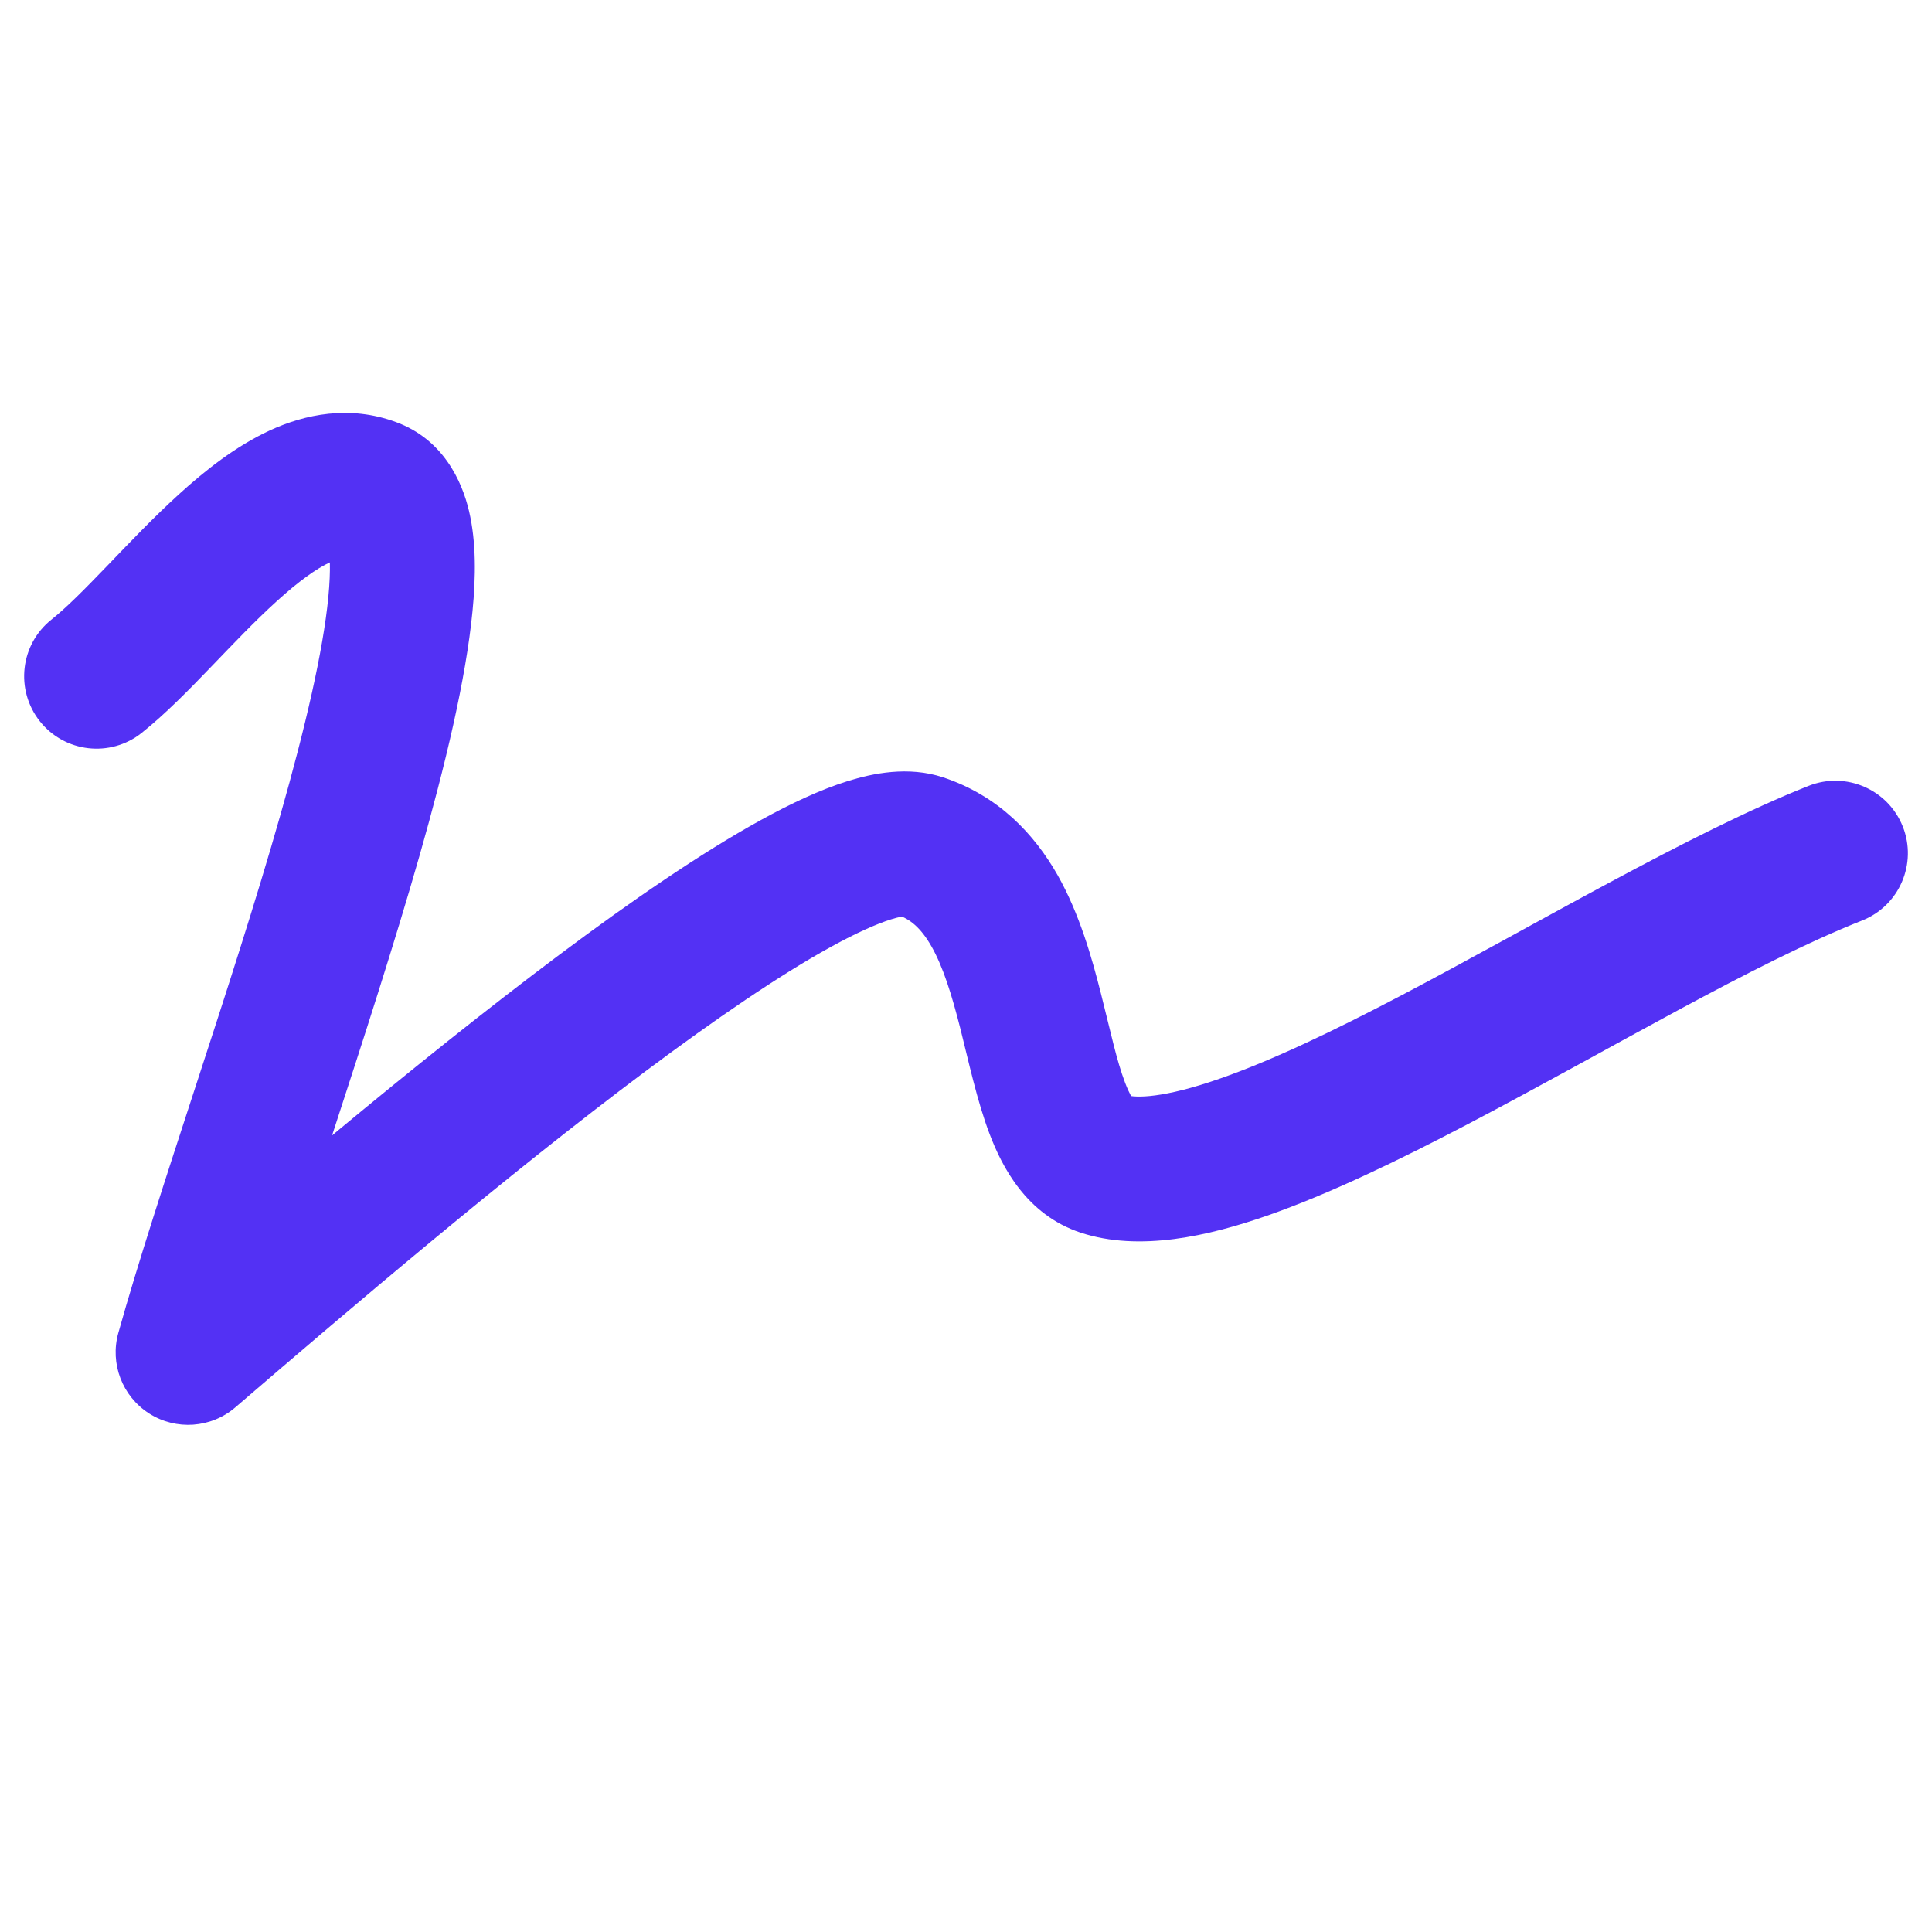
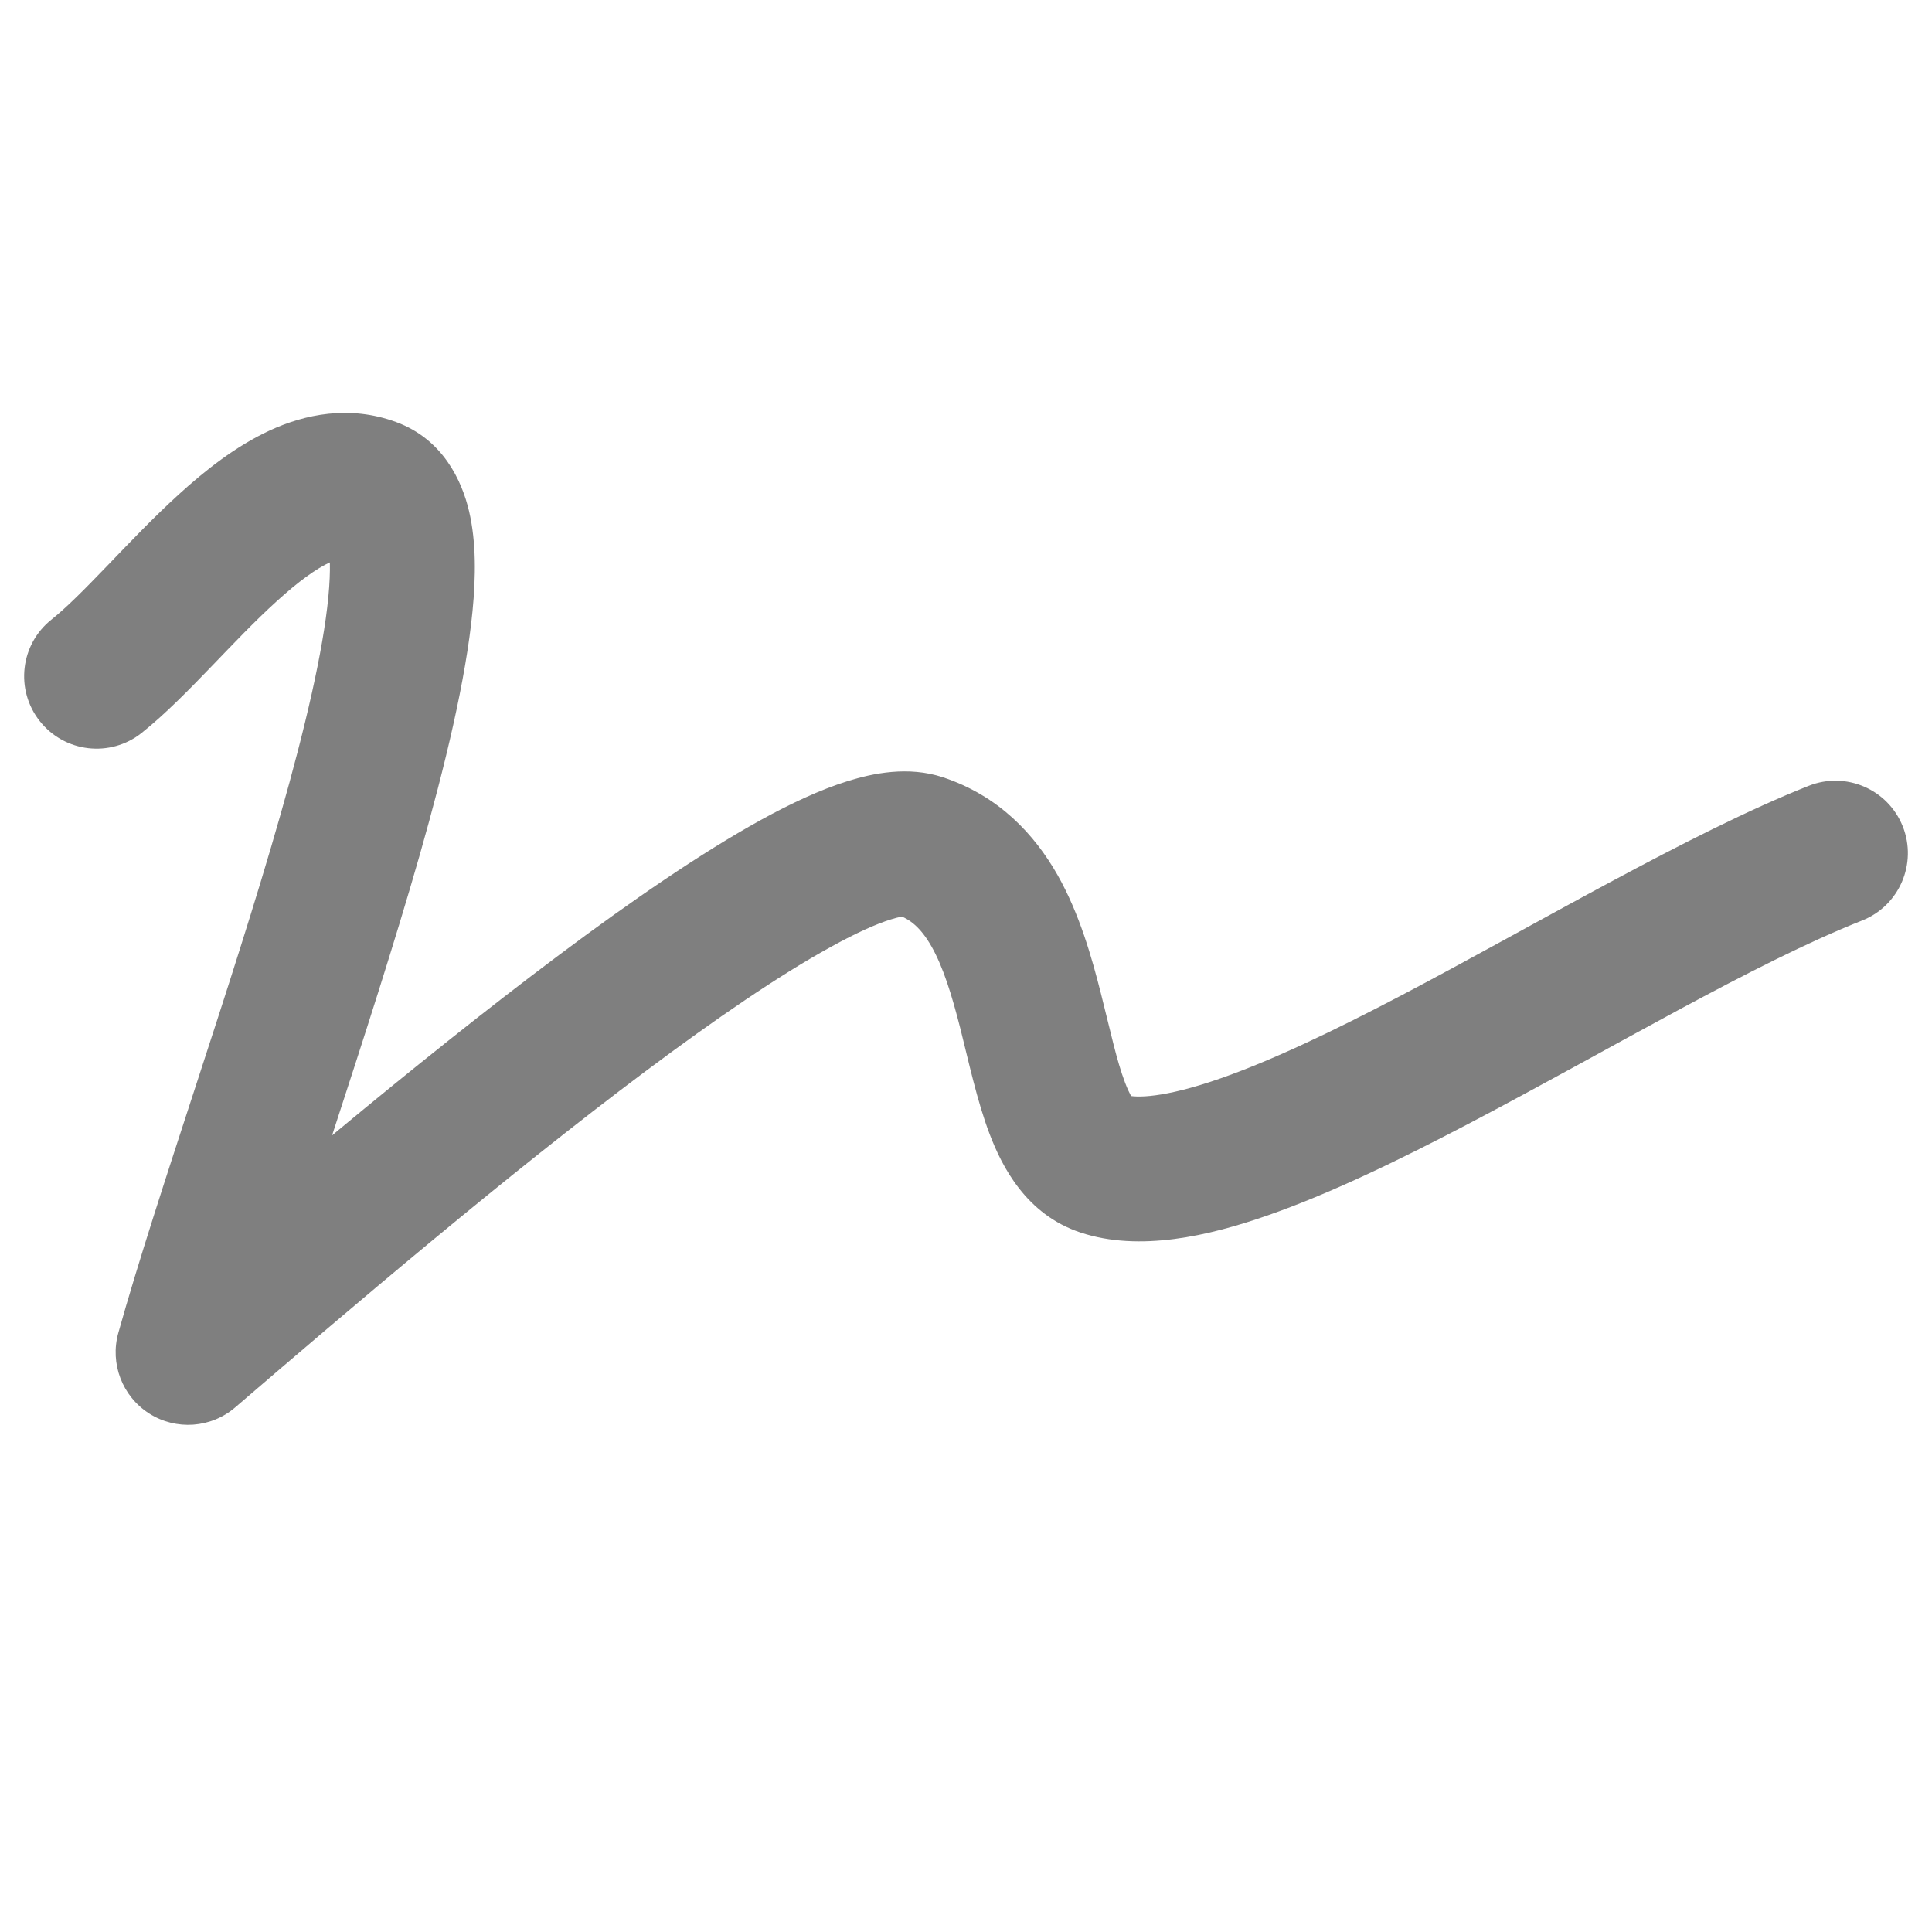
<svg xmlns="http://www.w3.org/2000/svg" width="24" height="24" viewBox="0 0 24 24" fill="none">
-   <path d="M0.641 7.695C0.251 8.004 0.186 8.57 0.495 8.96C0.804 9.349 1.37 9.414 1.759 9.105L0.641 7.695ZM4.61 6.088L4.299 6.933L4.61 6.088ZM2.337 16.8L1.47 16.558C1.363 16.939 1.519 17.346 1.853 17.559C2.188 17.772 2.623 17.741 2.923 17.483L2.337 16.8ZM11.431 10.511L11.149 11.365L11.431 10.511ZM13.705 14.457L13.988 13.602L13.705 14.457ZM23.132 11.435C23.594 11.252 23.82 10.729 23.637 10.267C23.453 9.805 22.93 9.579 22.468 9.762L23.132 11.435ZM1.759 9.105C2.051 8.873 2.353 8.564 2.619 8.287C2.903 7.992 3.168 7.713 3.436 7.47C3.707 7.223 3.929 7.064 4.104 6.983C4.186 6.945 4.239 6.934 4.266 6.931C4.288 6.928 4.295 6.931 4.299 6.933L4.921 5.244C4.34 5.029 3.786 5.147 3.35 5.348C2.926 5.544 2.544 5.848 2.225 6.138C1.902 6.431 1.588 6.763 1.323 7.038C1.041 7.331 0.822 7.551 0.641 7.695L1.759 9.105ZM4.299 6.933C4.068 6.848 4.051 6.662 4.074 6.763C4.098 6.863 4.112 7.07 4.079 7.415C4.013 8.093 3.794 9.033 3.484 10.121C3.178 11.198 2.798 12.367 2.431 13.492C2.068 14.607 1.713 15.689 1.47 16.558L3.203 17.043C3.434 16.22 3.774 15.181 4.143 14.05C4.508 12.93 4.898 11.729 5.216 10.614C5.53 9.511 5.788 8.439 5.87 7.589C5.911 7.171 5.917 6.734 5.827 6.351C5.737 5.967 5.5 5.457 4.921 5.244L4.299 6.933ZM2.923 17.483C4.347 16.259 6.287 14.603 8.022 13.305C8.892 12.655 9.684 12.114 10.319 11.764C10.638 11.589 10.887 11.478 11.068 11.421C11.28 11.355 11.268 11.404 11.149 11.365L11.714 9.656C11.283 9.514 10.842 9.606 10.531 9.703C10.188 9.81 9.82 9.984 9.45 10.188C8.707 10.597 7.836 11.196 6.944 11.864C5.153 13.204 3.169 14.898 1.75 16.118L2.923 17.483ZM11.149 11.365C11.306 11.417 11.439 11.525 11.572 11.758C11.716 12.013 11.822 12.352 11.931 12.782C12.027 13.161 12.138 13.682 12.294 14.089C12.444 14.483 12.744 15.087 13.423 15.312L13.988 13.602C14.127 13.649 14.087 13.741 13.976 13.449C13.87 13.171 13.801 12.834 13.676 12.341C13.564 11.899 13.411 11.354 13.138 10.871C12.852 10.368 12.409 9.886 11.714 9.656L11.149 11.365ZM13.423 15.312C14.157 15.554 15.017 15.353 15.742 15.101C16.518 14.83 17.384 14.41 18.244 13.959C20.029 13.023 21.768 11.976 23.132 11.435L22.468 9.762C20.989 10.349 19.034 11.512 17.408 12.365C16.564 12.808 15.795 13.176 15.15 13.4C14.454 13.643 14.106 13.642 13.988 13.602L13.423 15.312Z" fill="#5331F4" />
+   <path d="M0.641 7.695C0.251 8.004 0.186 8.57 0.495 8.959C0.804 9.349 1.37 9.414 1.759 9.105L0.641 7.695ZM4.61 6.088L4.299 6.933L4.61 6.088ZM2.337 16.8L1.47 16.557C1.363 16.939 1.519 17.346 1.853 17.559C2.188 17.772 2.623 17.741 2.923 17.482L2.337 16.8ZM11.431 10.51L11.149 11.365L11.431 10.51ZM13.705 14.457L13.988 13.602L13.705 14.457ZM23.132 11.435C23.594 11.252 23.82 10.728 23.637 10.266C23.453 9.804 22.93 9.578 22.468 9.762L23.132 11.435ZM1.759 9.105C2.051 8.873 2.353 8.563 2.619 8.287C2.903 7.992 3.168 7.713 3.436 7.47C3.707 7.223 3.929 7.063 4.104 6.983C4.186 6.944 4.239 6.933 4.266 6.93C4.288 6.928 4.295 6.931 4.299 6.933L4.921 5.243C4.34 5.029 3.786 5.147 3.35 5.348C2.926 5.544 2.544 5.848 2.225 6.138C1.902 6.431 1.588 6.763 1.323 7.038C1.041 7.331 0.822 7.551 0.641 7.695L1.759 9.105ZM4.299 6.933C4.068 6.847 4.051 6.662 4.074 6.762C4.098 6.863 4.112 7.07 4.079 7.415C4.013 8.093 3.794 9.033 3.484 10.121C3.178 11.197 2.798 12.367 2.431 13.492C2.068 14.607 1.713 15.689 1.47 16.557L3.203 17.043C3.434 16.22 3.774 15.181 4.143 14.05C4.508 12.93 4.898 11.728 5.216 10.614C5.53 9.51 5.788 8.439 5.87 7.589C5.911 7.17 5.917 6.734 5.827 6.351C5.737 5.967 5.5 5.456 4.921 5.243L4.299 6.933ZM2.923 17.482C4.347 16.259 6.287 14.603 8.022 13.305C8.892 12.654 9.684 12.113 10.319 11.764C10.638 11.588 10.887 11.477 11.068 11.421C11.28 11.355 11.268 11.404 11.149 11.365L11.714 9.656C11.283 9.513 10.842 9.606 10.531 9.703C10.188 9.81 9.82 9.983 9.45 10.187C8.707 10.597 7.836 11.196 6.944 11.864C5.153 13.203 3.169 14.898 1.75 16.117L2.923 17.482ZM11.149 11.365C11.306 11.417 11.439 11.525 11.572 11.758C11.716 12.013 11.822 12.352 11.931 12.782C12.027 13.16 12.138 13.682 12.294 14.089C12.444 14.483 12.744 15.087 13.423 15.311L13.988 13.602C14.127 13.648 14.087 13.741 13.976 13.449C13.87 13.171 13.801 12.834 13.676 12.341C13.564 11.899 13.411 11.353 13.138 10.871C12.852 10.367 12.409 9.886 11.714 9.656L11.149 11.365ZM13.423 15.311C14.157 15.554 15.017 15.353 15.742 15.1C16.518 14.83 17.384 14.41 18.244 13.959C20.029 13.023 21.768 11.976 23.132 11.435L22.468 9.762C20.989 10.348 19.034 11.512 17.408 12.365C16.564 12.808 15.795 13.176 15.15 13.4C14.454 13.642 14.106 13.641 13.988 13.602L13.423 15.311Z" fill="black" fill-opacity="0.5" />
</svg>
